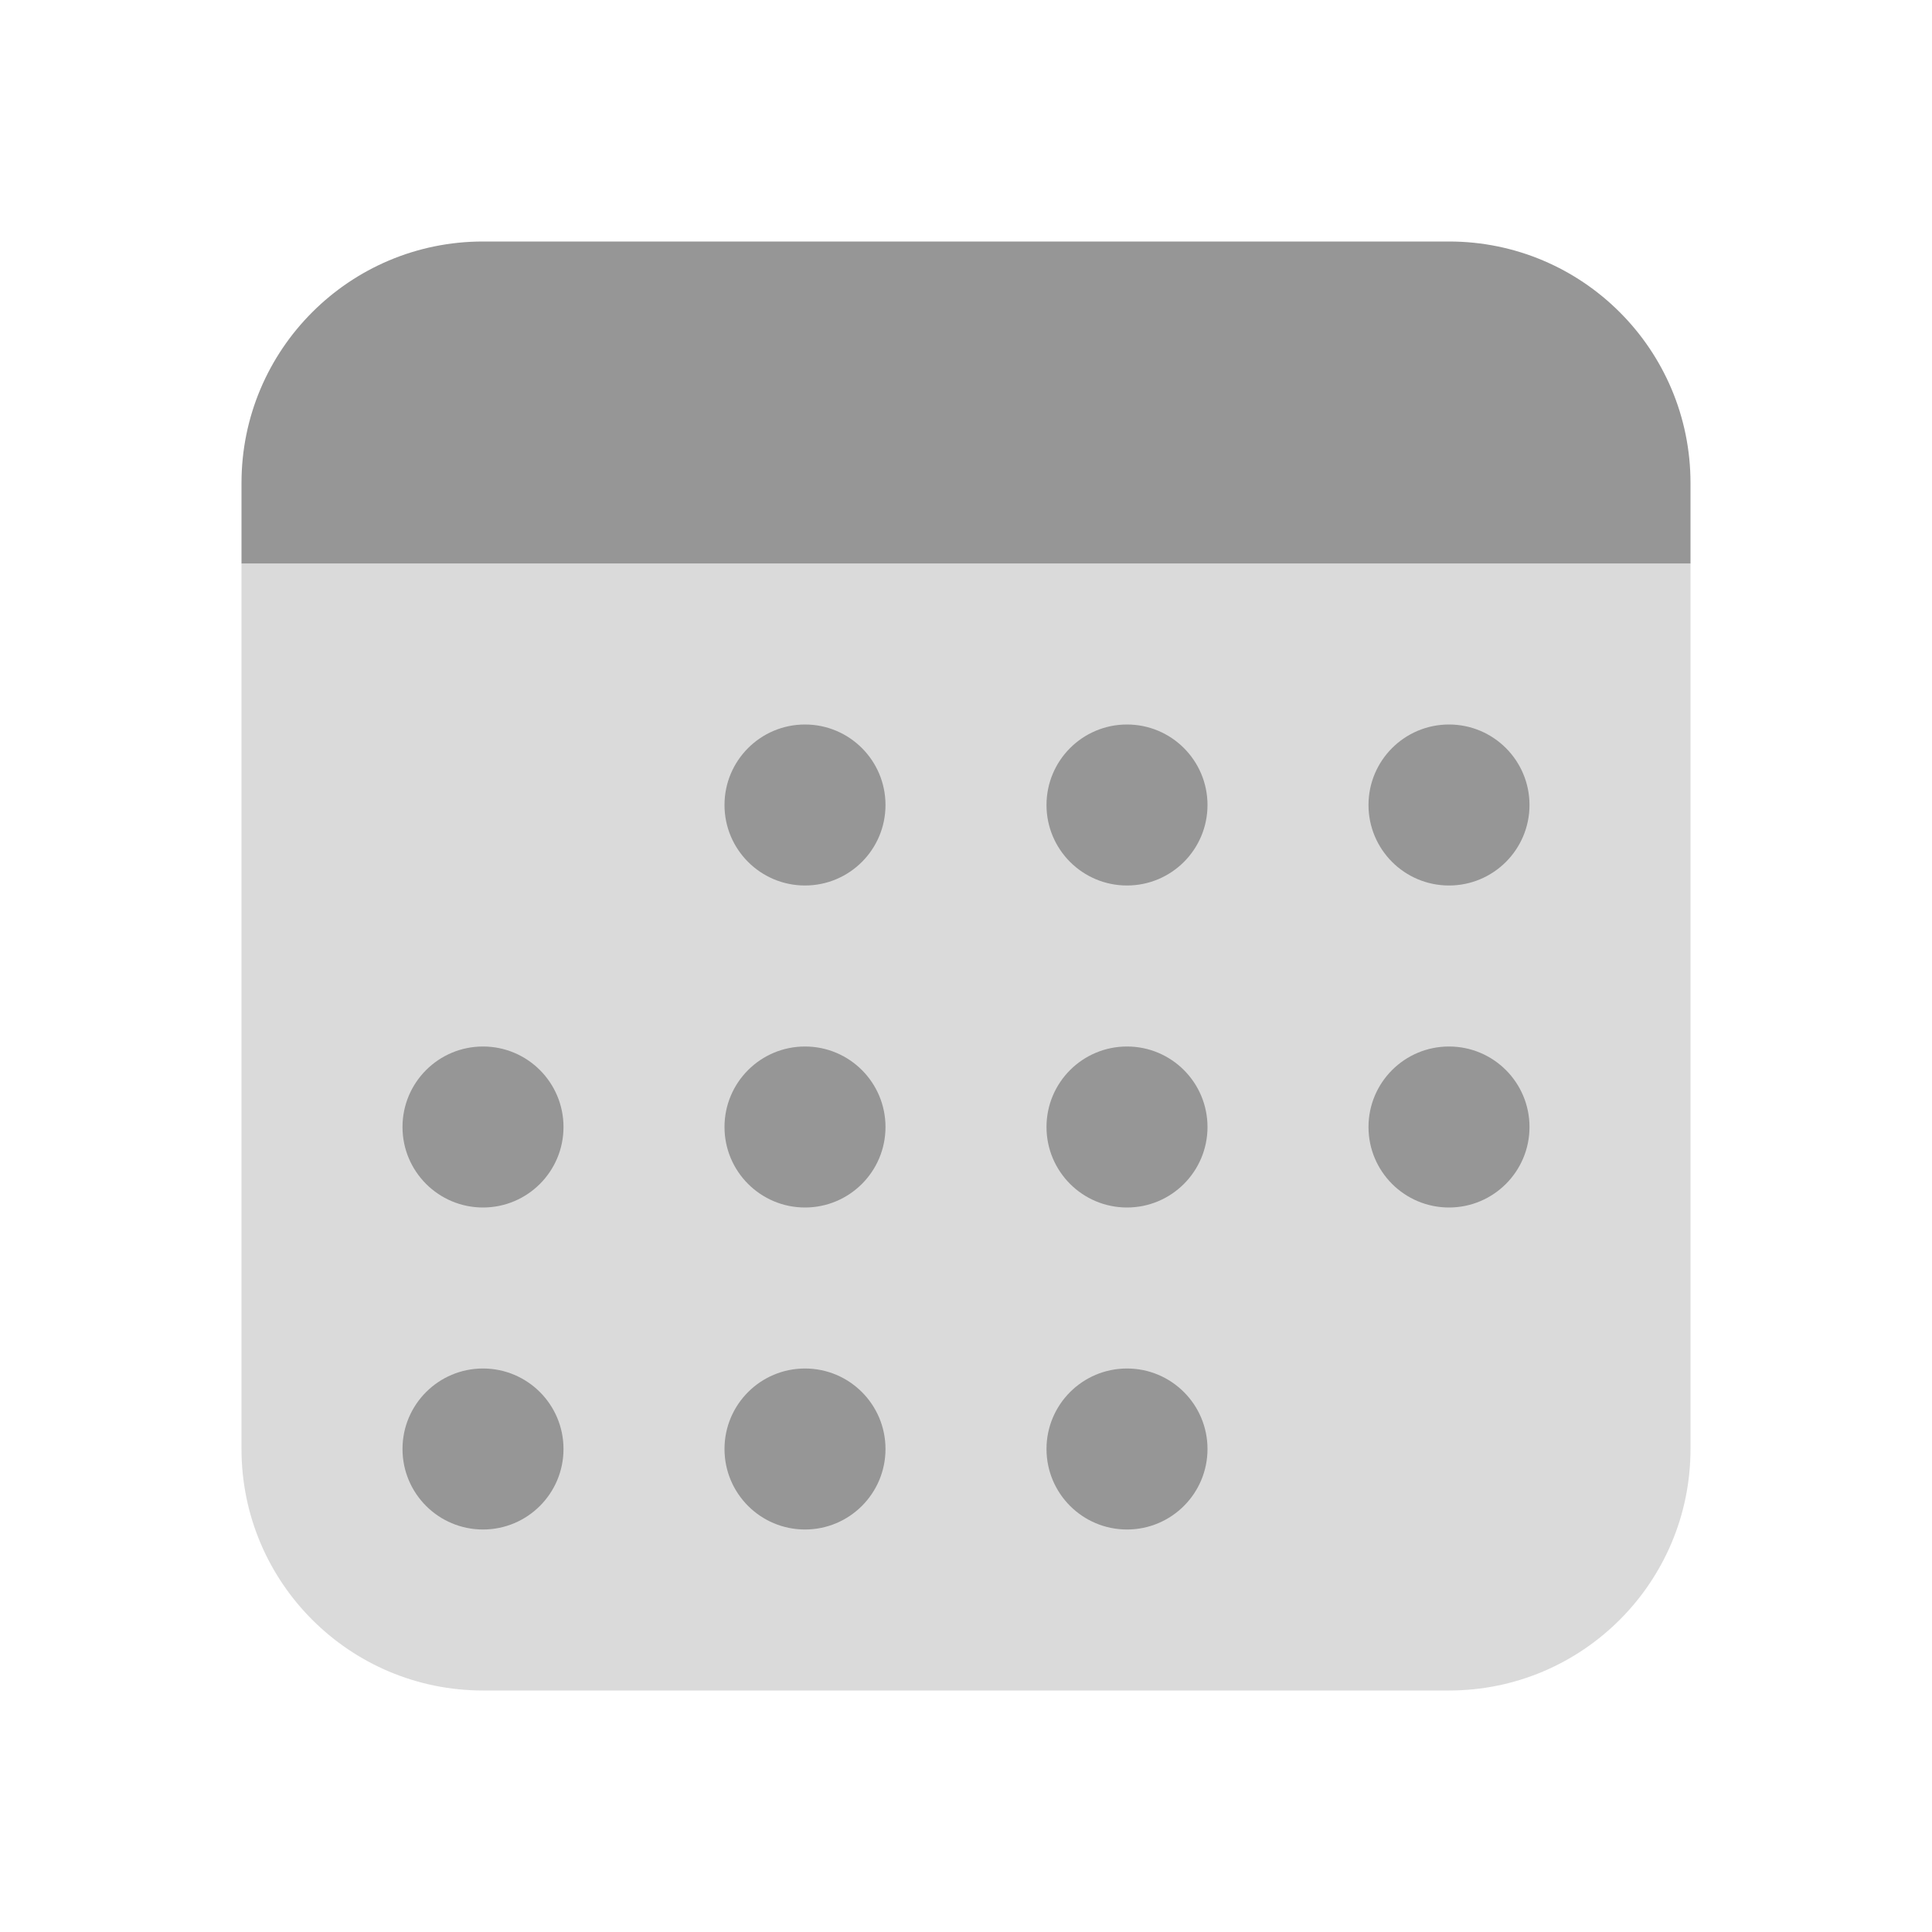
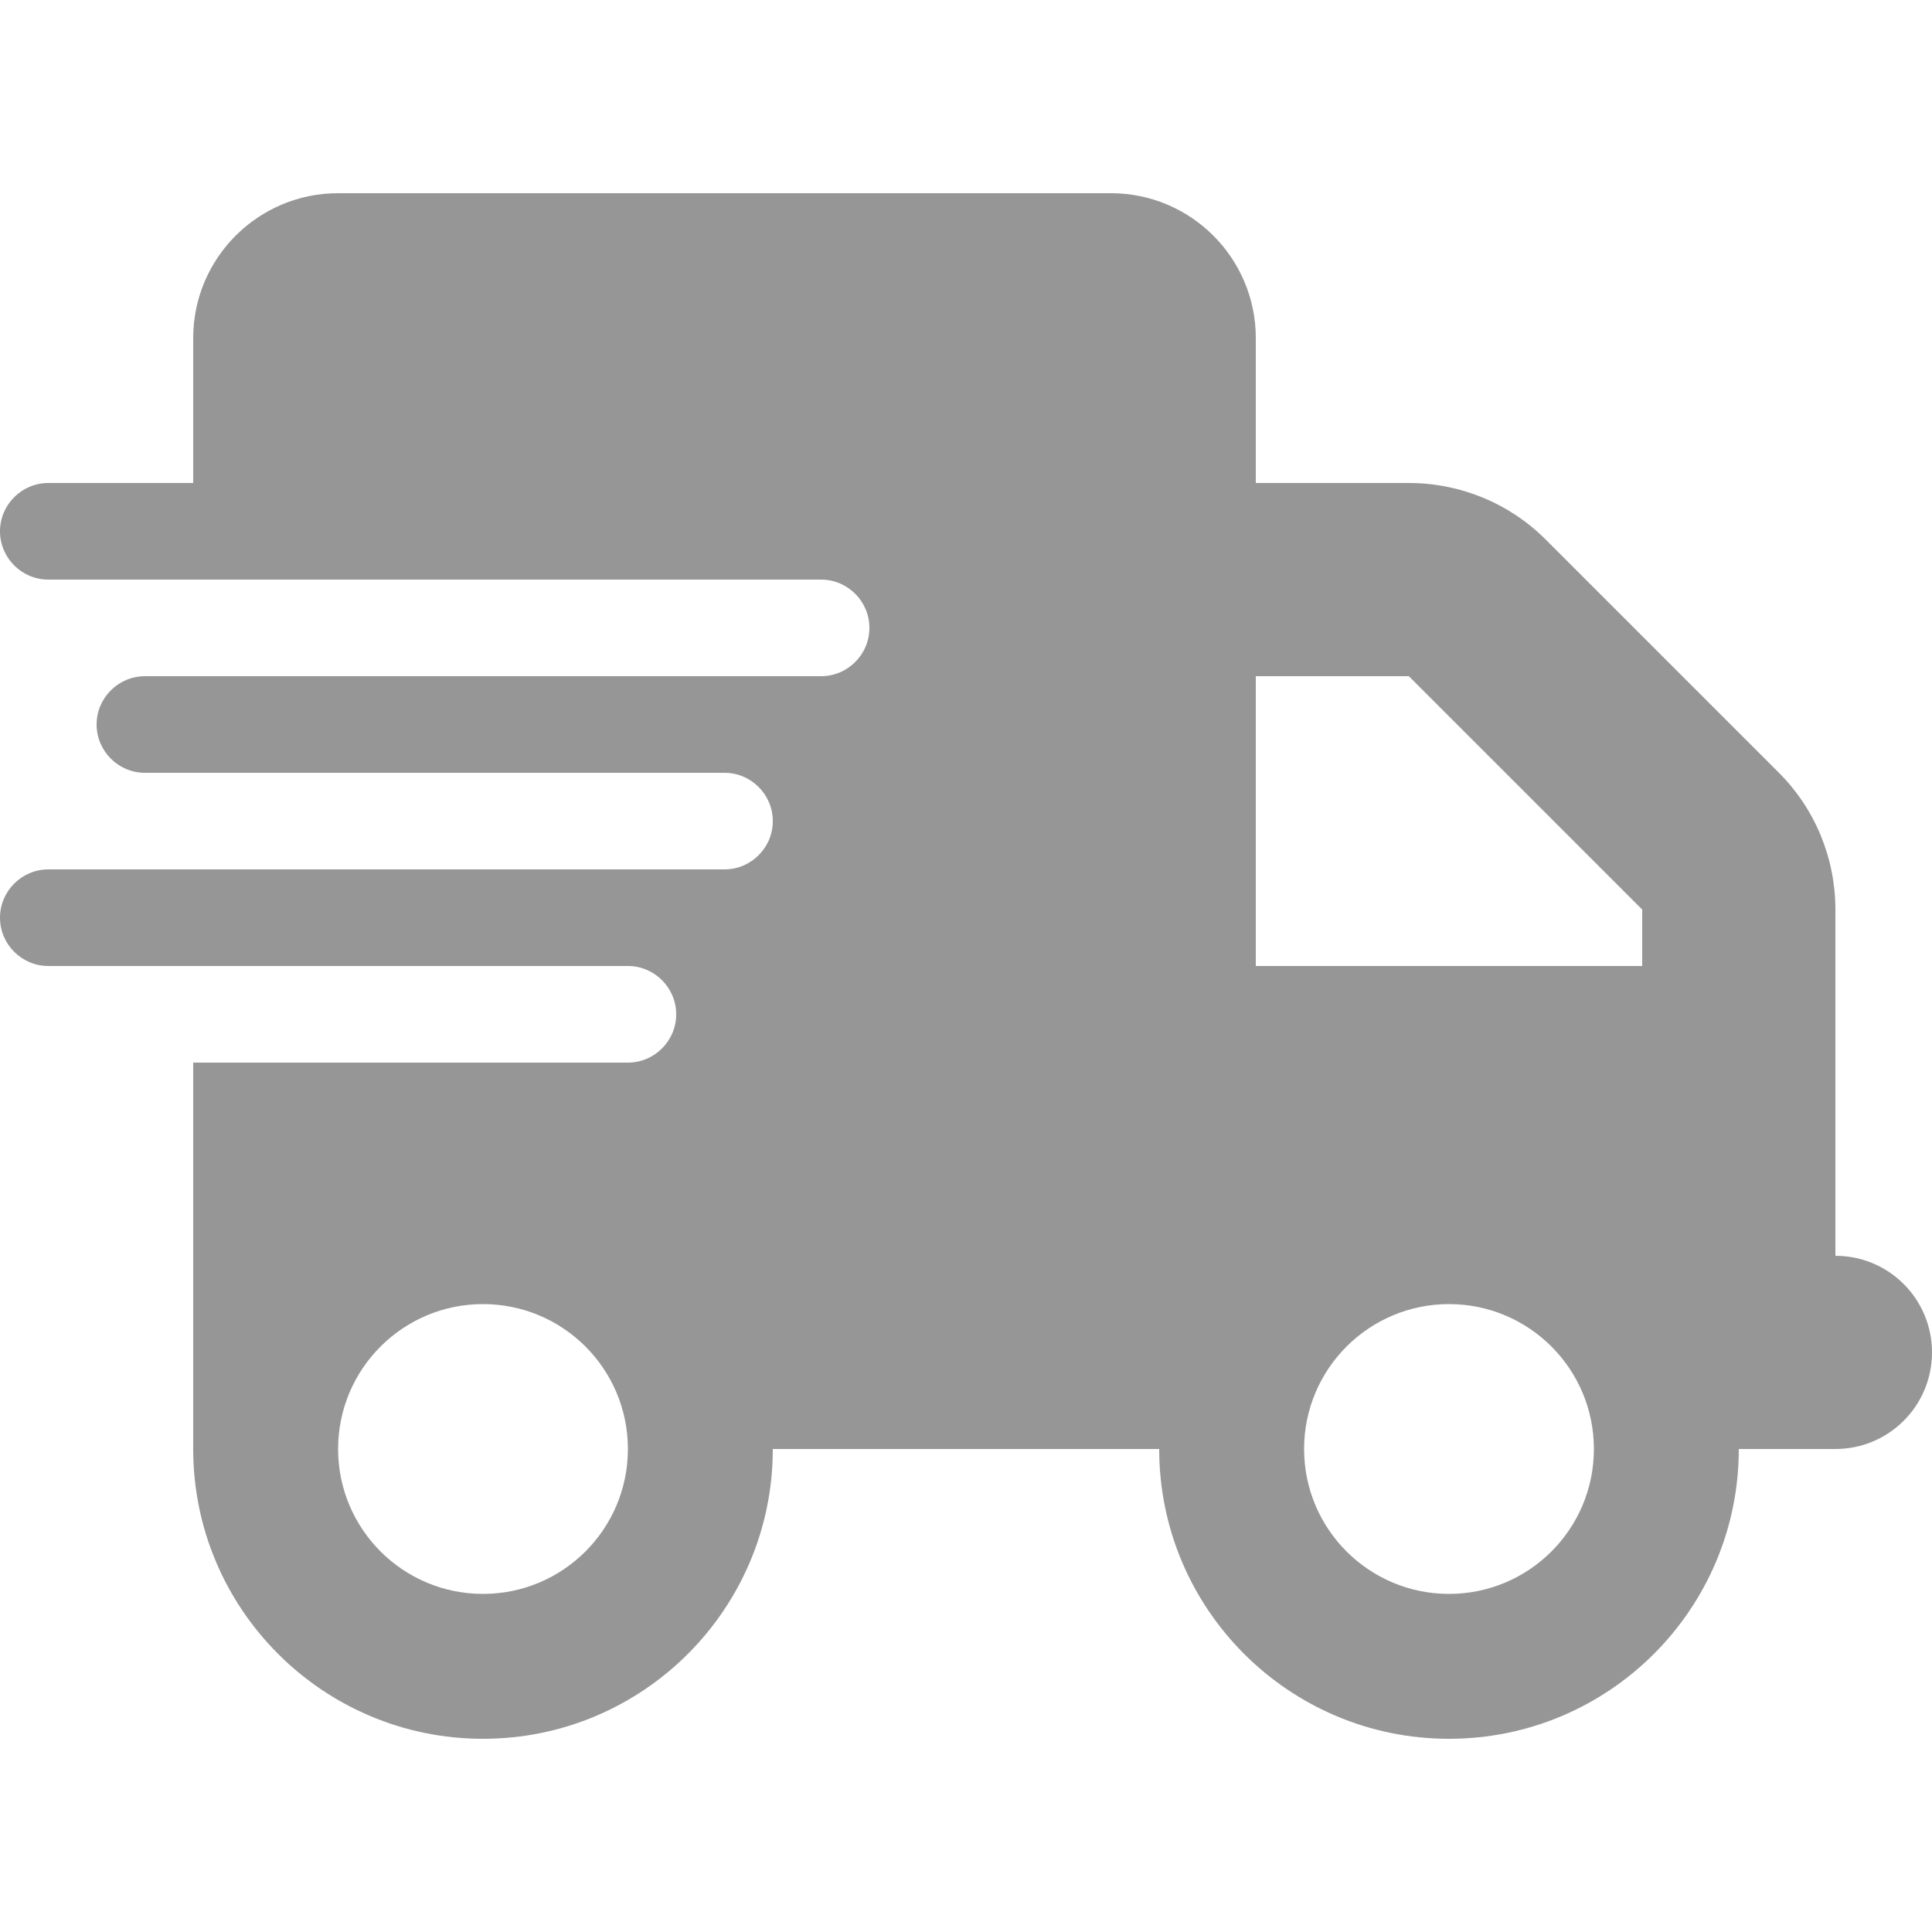
- <svg xmlns="http://www.w3.org/2000/svg" viewBox="0 0 24 24">
-   <path d="M18,21H6c-1.657,0-3-1.343-3-3V7h18v11C21,19.657,19.657,21,18,21z" opacity=".35" fill="#969696" />
-   <path d="M18,3H6C4.343,3,3,4.343,3,6v1h18V6C21,4.343,19.657,3,18,3z" fill="#969696" />
-   <circle cx="14" cy="18" r="1" fill="#969696" />
-   <circle cx="10" cy="18" r="1" fill="#969696" />
-   <circle cx="6" cy="18" r="1" fill="#969696" />
-   <circle cx="6" cy="14" r="1" fill="#969696" />
-   <circle cx="10" cy="14" r="1" fill="#969696" />
-   <circle cx="14" cy="14" r="1" fill="#969696" />
-   <circle cx="18" cy="14" r="1" fill="#969696" />
-   <circle cx="18" cy="10" r="1" fill="#969696" />
-   <circle cx="14" cy="10" r="1" fill="#969696" />
-   <circle cx="10" cy="10" r="1" fill="#969696" />
+ <svg xmlns="http://www.w3.org/2000/svg" viewBox="0 0 640 512" width="24" height="24">
+   <path d="M112 0C85.5 0 64 21.5 64 48V96H16c-8.8 0-16 7.2-16 16s7.2 16 16 16H64 272c8.8 0 16 7.2 16 16s-7.2 16-16 16H64 48c-8.8 0-16 7.2-16 16s7.2 16 16 16H64 240c8.8 0 16 7.2 16 16s-7.2 16-16 16H64 16c-8.8 0-16 7.2-16 16s7.2 16 16 16H64 208c8.8 0 16 7.2 16 16s-7.2 16-16 16H64V416c0 53 43 96 96 96s96-43 96-96H384c0 53 43 96 96 96s96-43 96-96h32c17.7 0 32-14.3 32-32s-14.3-32-32-32V288 256 237.3c0-17-6.7-33.3-18.7-45.3L512 114.7c-12-12-28.3-18.7-45.3-18.7H416V48c0-26.5-21.5-48-48-48H112zM544 237.3V256H416V160h50.7L544 237.3zM160 368a48 48 0 1 1 0 96 48 48 0 1 1 0-96zm272 48a48 48 0 1 1 96 0 48 48 0 1 1 -96 0z" fill="#969696" />
</svg>
